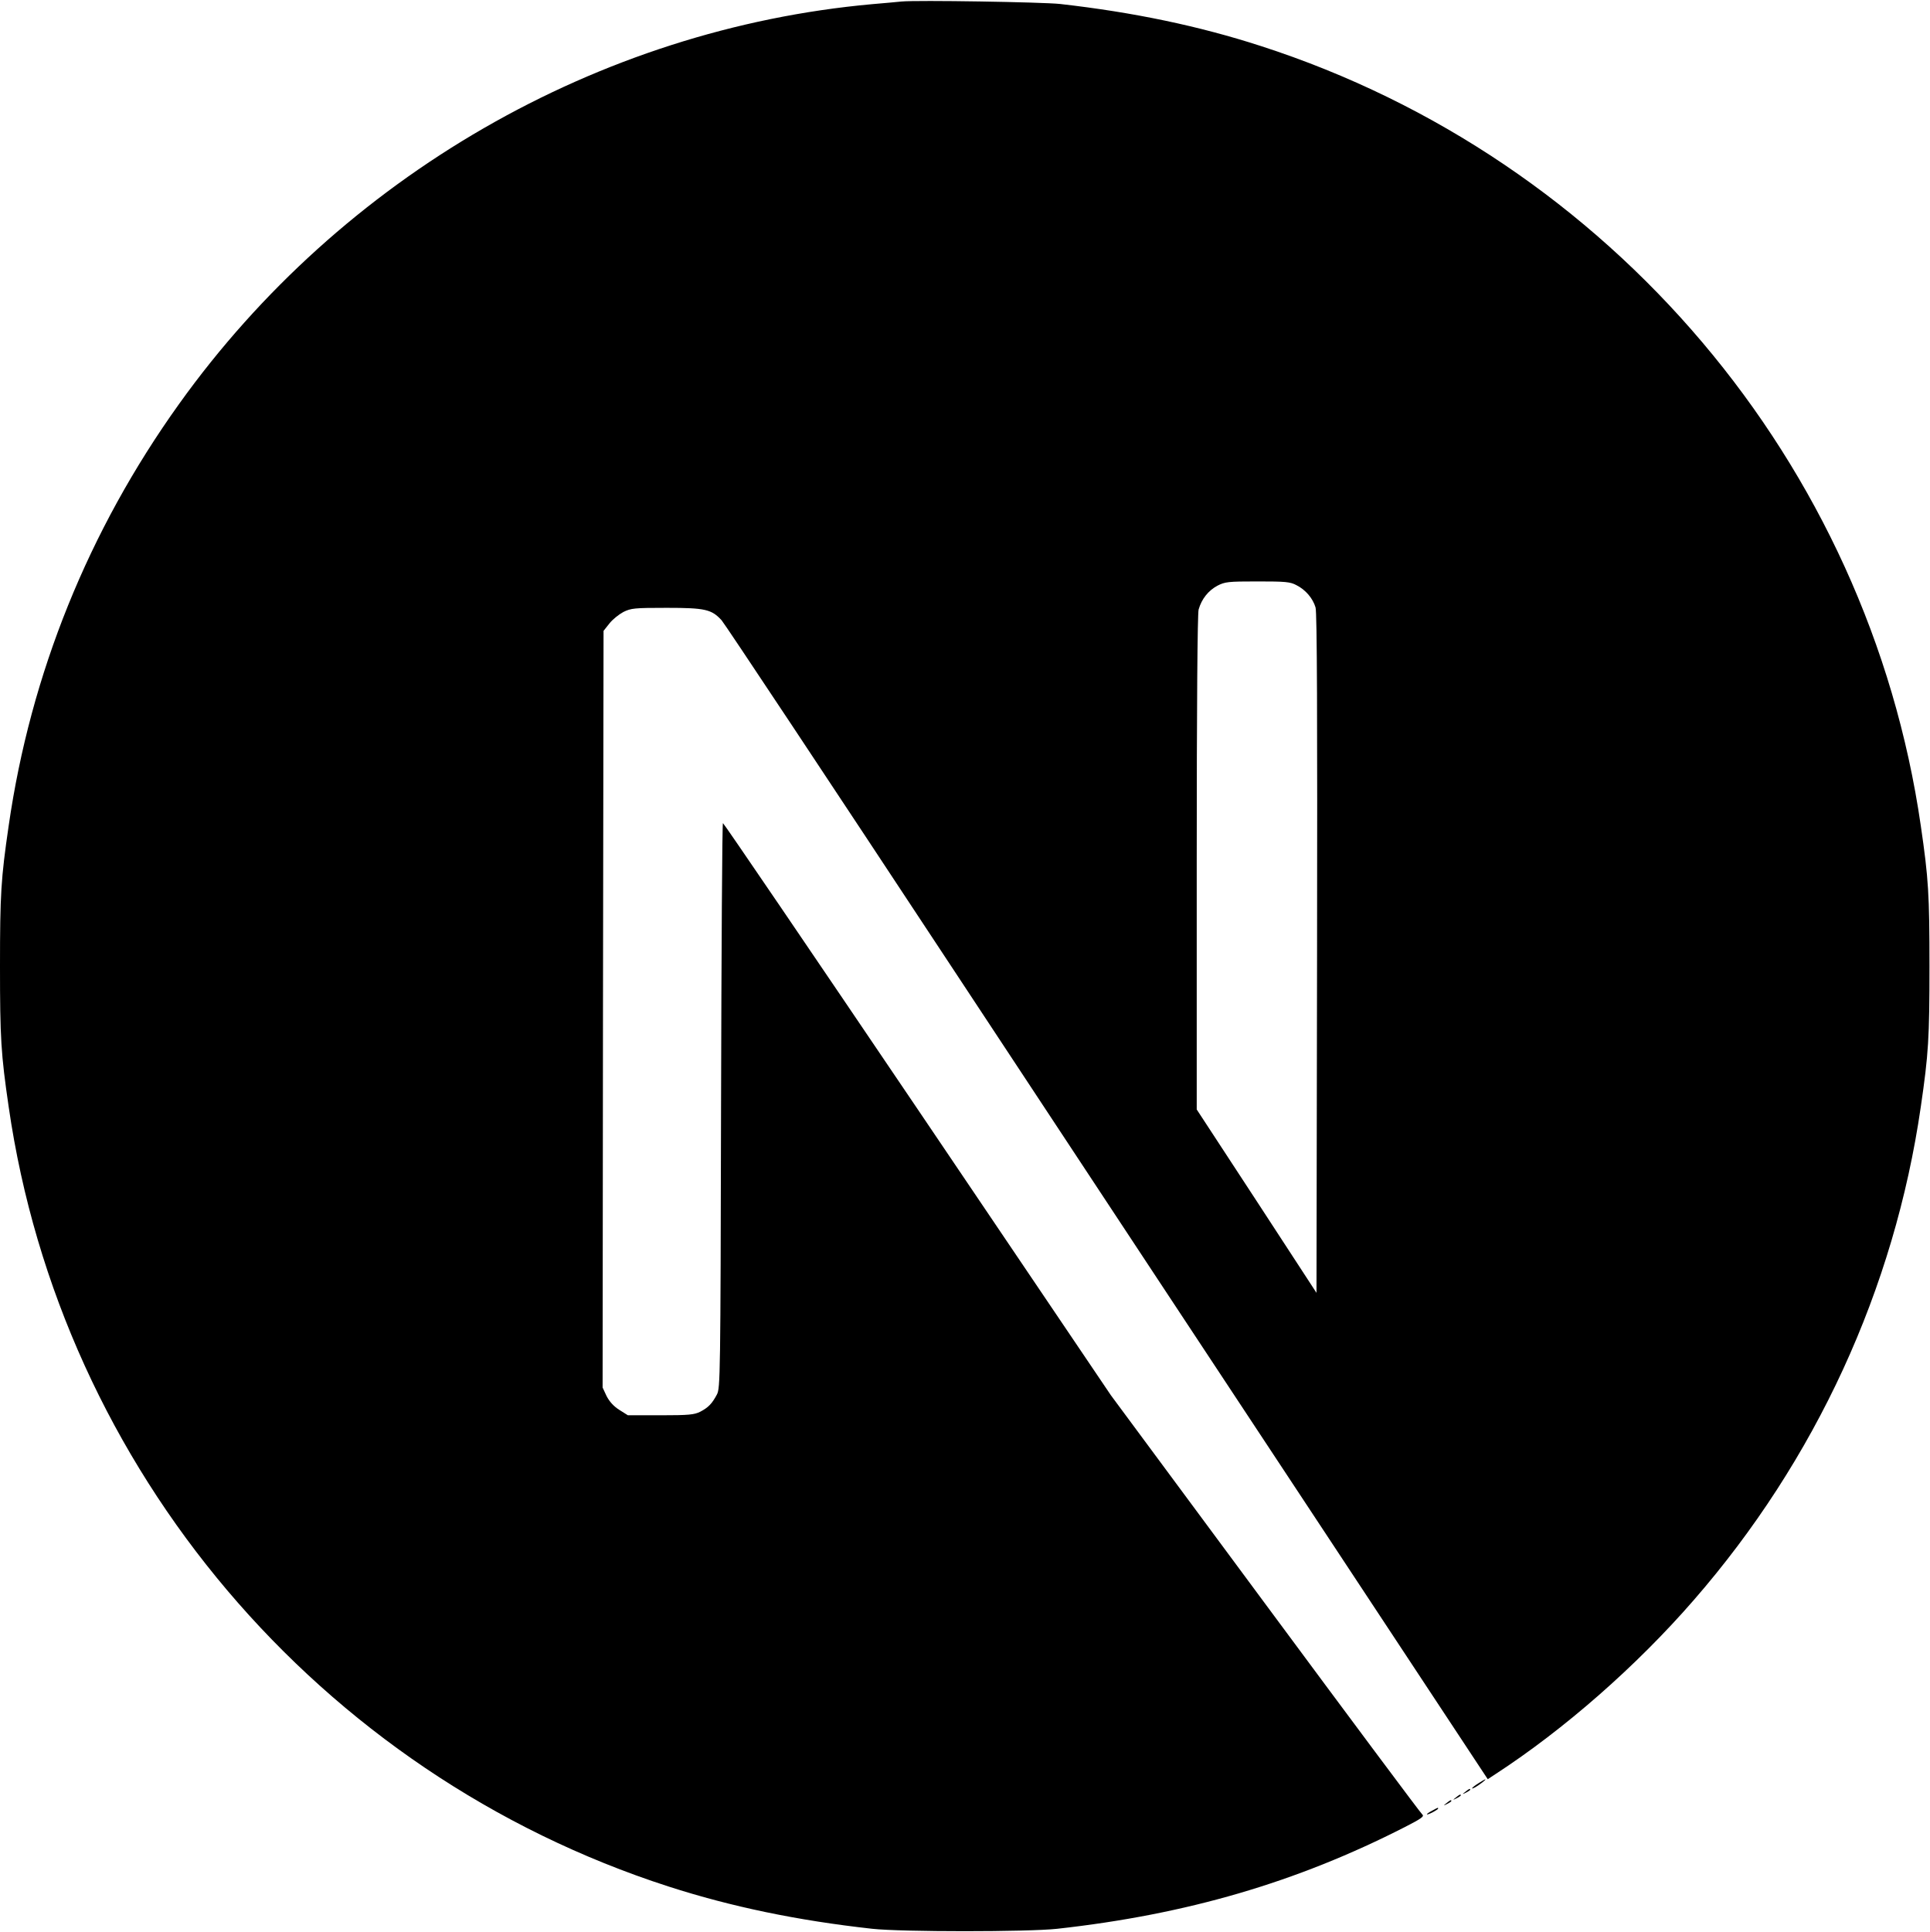
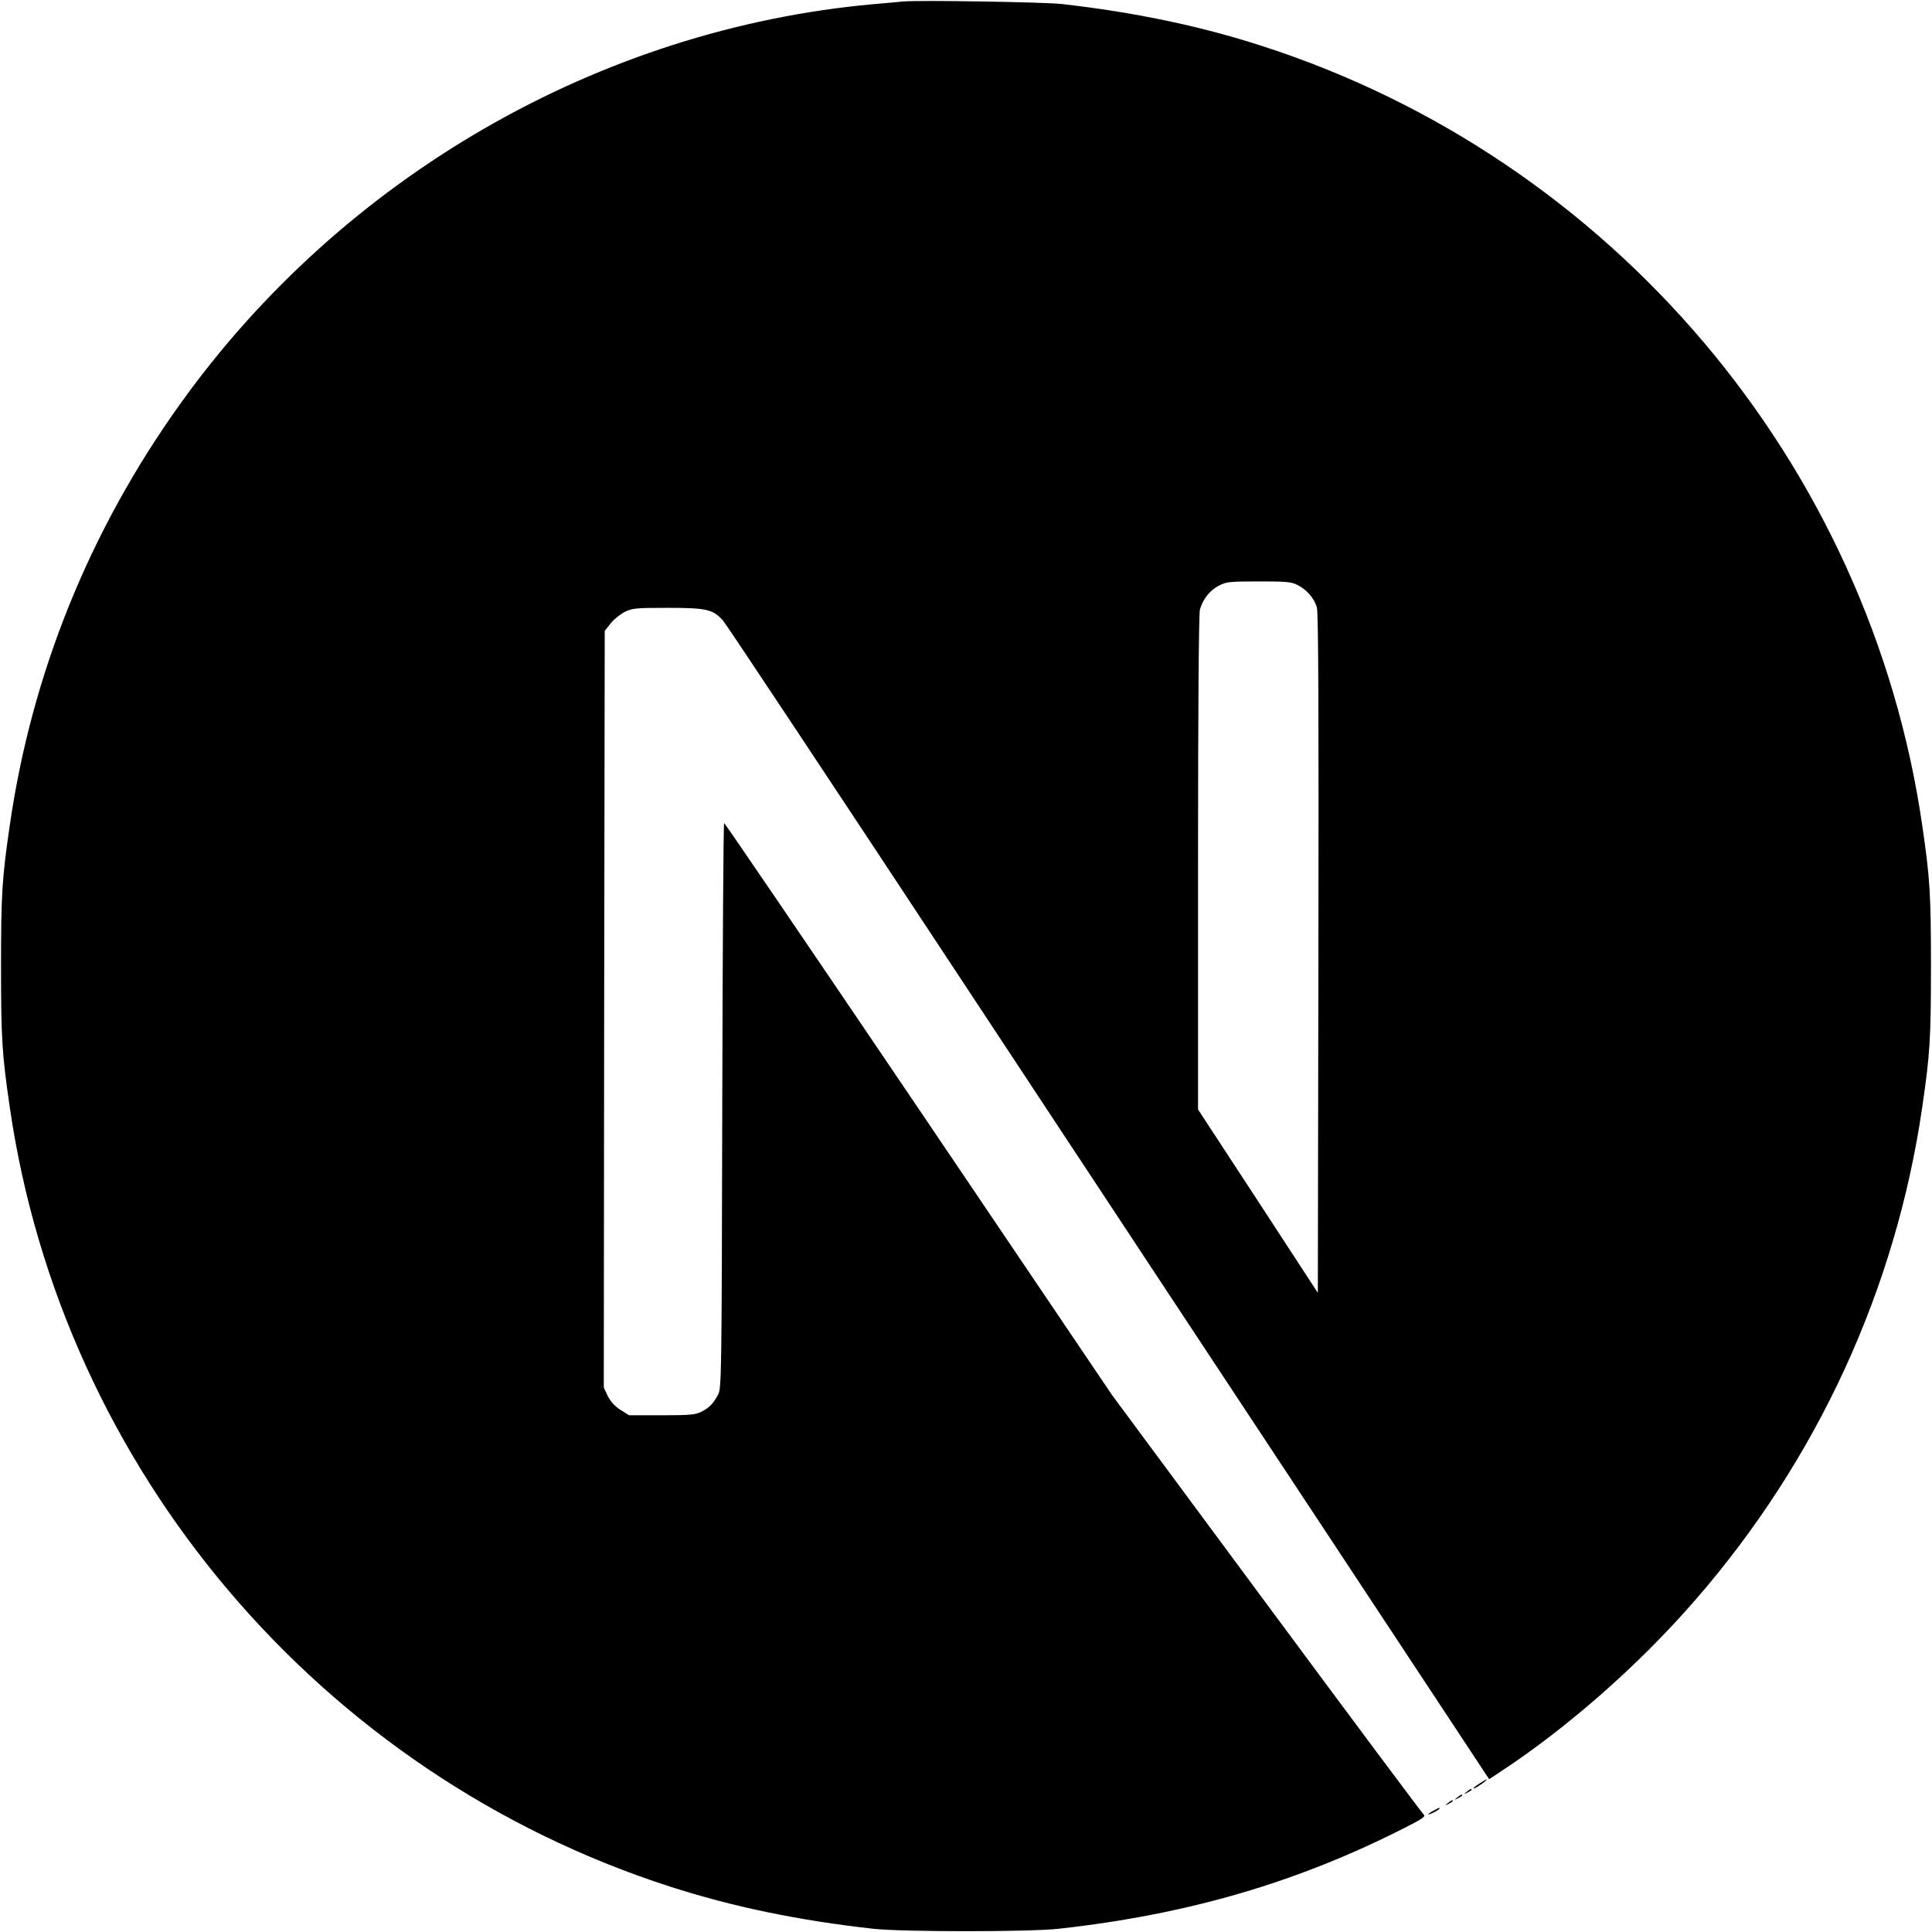
- <svg xmlns="http://www.w3.org/2000/svg" viewBox=".5 -.2 1023 1024.1">
+ <svg xmlns="http://www.w3.org/2000/svg" height="25" width="25" viewBox=".5 -.2 1023 1024.1">
  <path d="m478.5.6c-2.2.2-9.2.9-15.5 1.4-145.3 13.1-281.4 91.5-367.6 212-48 67-78.7 143-90.3 223.5-4.1 28.1-4.6 36.4-4.6 74.5s.5 46.4 4.6 74.5c27.8 192.1 164.5 353.5 349.9 413.3 33.2 10.7 68.2 18 108 22.4 15.5 1.7 82.5 1.7 98 0 68.7-7.6 126.9-24.6 184.3-53.9 8.8-4.5 10.5-5.7 9.3-6.7-.8-.6-38.3-50.9-83.3-111.7l-81.8-110.5-102.5-151.7c-56.4-83.4-102.8-151.6-103.2-151.6-.4-.1-.8 67.3-1 149.6-.3 144.1-.4 149.9-2.2 153.3-2.6 4.9-4.6 6.9-8.8 9.1-3.2 1.6-6 1.9-21.1 1.9h-17.3l-4.6-2.9c-3-1.9-5.2-4.4-6.7-7.3l-2.1-4.5.2-200.5.3-200.6 3.1-3.9c1.6-2.1 5-4.8 7.4-6.1 4.1-2 5.7-2.2 23-2.2 20.4 0 23.8.8 29.1 6.6 1.5 1.6 57 85.2 123.4 185.9s157.2 238.2 201.8 305.7l81 122.7 4.1-2.7c36.3-23.6 74.7-57.2 105.1-92.2 64.7-74.3 106.4-164.9 120.4-261.5 4.1-28.1 4.6-36.4 4.6-74.5s-.5-46.4-4.6-74.5c-27.8-192.1-164.5-353.5-349.9-413.3-32.7-10.6-67.5-17.9-106.5-22.3-9.6-1-75.7-2.1-84-1.3zm209.4 309.4c4.8 2.4 8.7 7 10.1 11.8.8 2.6 1 58.2.8 183.5l-.3 179.8-31.7-48.6-31.8-48.6v-130.7c0-84.5.4-132 1-134.3 1.6-5.6 5.1-10 9.9-12.6 4.1-2.1 5.6-2.3 21.3-2.3 14.8 0 17.4.2 20.7 2z" />
  <path d="m784.3 945.1c-3.5 2.2-4.6 3.7-1.5 2 2.2-1.3 5.8-4 5.2-4.1-.3 0-2 1-3.7 2.1zm-6.9 4.5c-1.8 1.4-1.8 1.5.4.4 1.2-.6 2.2-1.3 2.2-1.5 0-.8-.5-.6-2.6 1.1zm-5 3c-1.8 1.4-1.8 1.5.4.4 1.2-.6 2.2-1.3 2.2-1.5 0-.8-.5-.6-2.6 1.1zm-5 3c-1.8 1.4-1.8 1.5.4.4 1.2-.6 2.2-1.3 2.2-1.5 0-.8-.5-.6-2.6 1.1zm-7.6 4c-3.8 2-3.6 2.8.2.9 1.7-.9 3-1.8 3-2 0-.7-.1-.6-3.2 1.1z" />
</svg>
